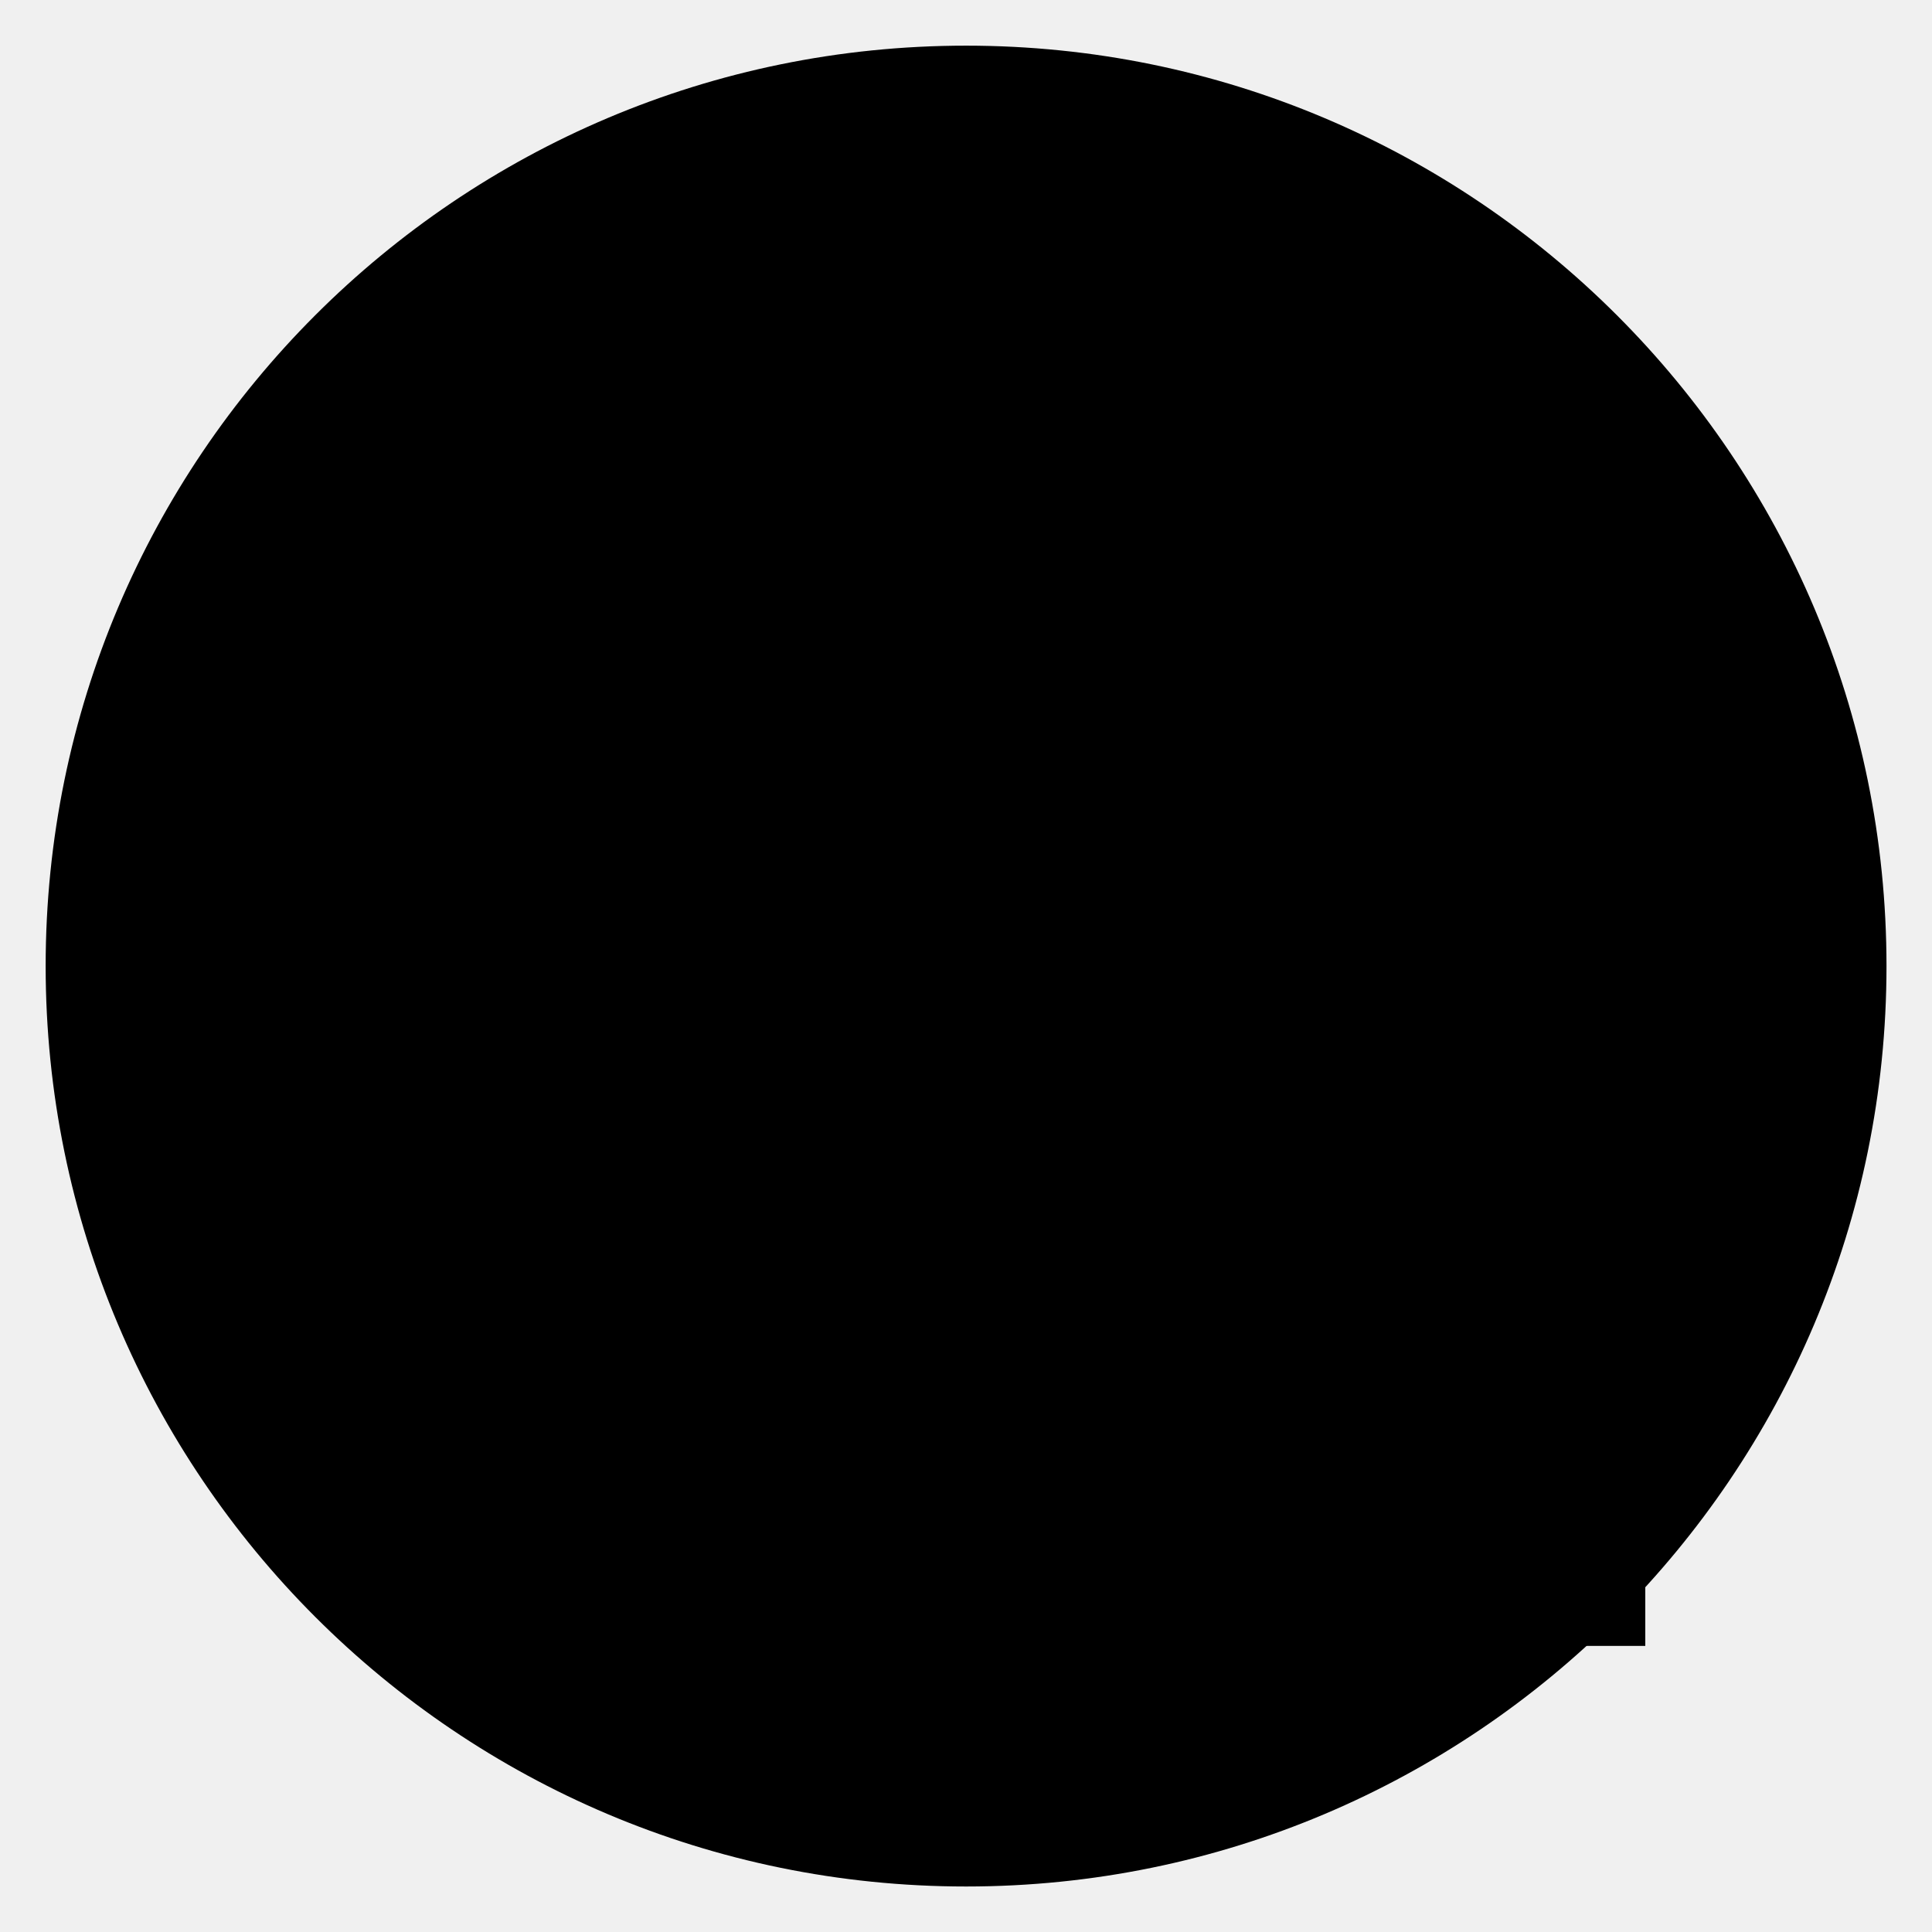
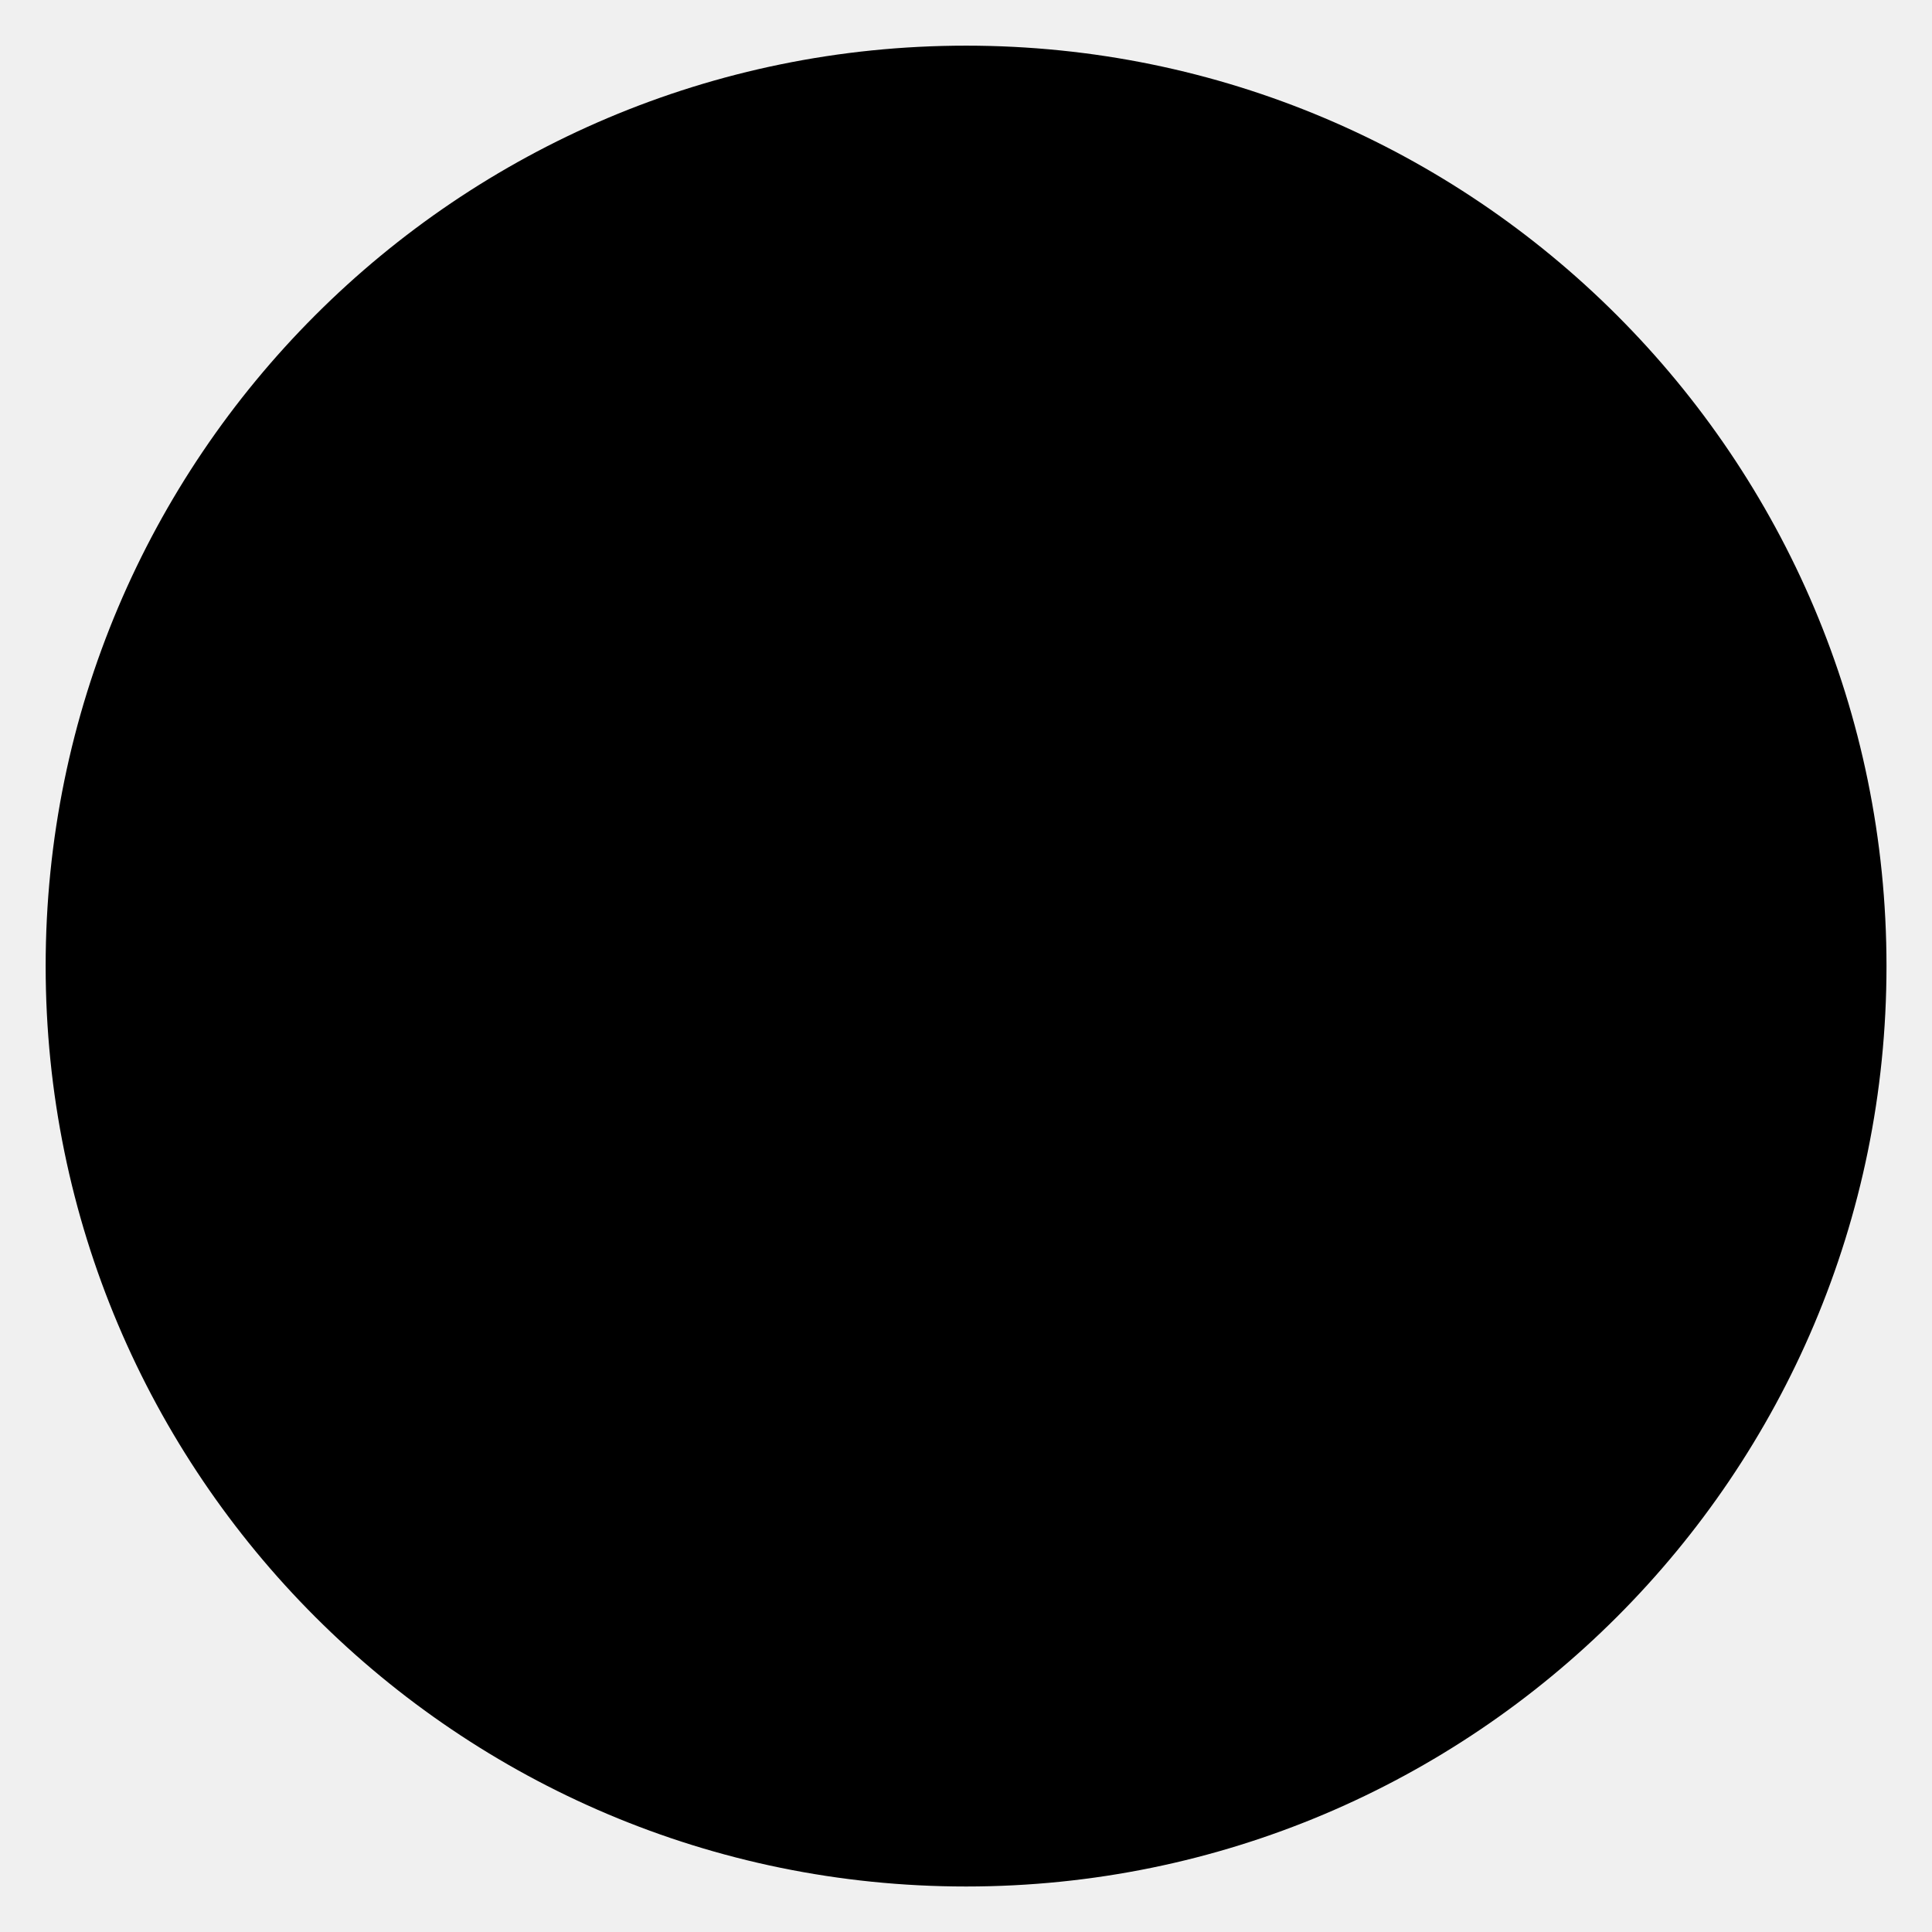
<svg xmlns="http://www.w3.org/2000/svg" id="Layer_5" viewBox="0 0 126.95 126.95">
  <defs>
-     <style>.2numeric-cls-1{fill:#fcee21;}.2numeric-cls-2,.2numeric-cls-3{fill:none;opacity:.4;stroke:#fff;stroke-miterlimit:10;stroke-width:6px;}.2numeric-cls-3{stroke-linecap:square;}</style>
+     <style>.2numeric-cls-1{stroke:#fcee21;}.2numeric-cls-1,.2numeric-cls-2,.2numeric-cls-3{fill:none;stroke-miterlimit:10;stroke-width:6px;}.2numeric-cls-2,.2numeric-cls-3{opacity:.4;stroke:#fff;}.2numeric-cls-3{stroke-linecap:square;}</style>
  </defs>
  <circle class="2numeric-cls-2" cx="63.48" cy="63.48" r="60.48" />
  <polyline class="2numeric-cls-3" points="21.78 105.22 21.78 21.74 105.26 21.74 105.26 105.22" />
  <polygon class="2numeric-cls-3" points="103.43 105.26 63.7 25.09 23.96 105.26 103.43 105.26" />
-   <path class="2numeric-cls-1" d="m76.17,24.81c15.91,0,25.71,11.13,25.71,23.15,0,27.6-32.38,21.7-37.17,44.85h37.39v9.35h-49.08v-3.34c0-35.05,38.84-30.49,38.84-50.86,0-7.01-6.01-13.58-15.69-13.58-8.9,0-15.58,5.79-17.25,16.58l-9.46-2.23c2.56-14.47,12.02-23.93,26.71-23.93m0-6c-8.61,0-16.21,2.81-21.97,8.13-5.45,5.03-9.13,12.21-10.64,20.75l-.99,5.59,5.52,1.3,9.46,2.23,6.31,1.49.99-6.41c.81-5.25,3.43-11.5,11.32-11.5,4.7,0,9.69,2.66,9.69,7.58s-3.61,7.38-12.48,12.44c-11.12,6.34-26.35,15.03-26.35,38.41v9.34h61.08v-21.35h-34.05c2.7-3.16,6.74-5.52,12-8.42,9.73-5.37,21.83-12.06,21.83-30.42,0-7.73-3.1-14.97-8.72-20.4-5.84-5.64-14.01-8.75-22.99-8.75h0Z" />
+   <path class="2numeric-cls-1" d="m50.03,105.15v-6.34c0-21.64,13.77-29.49,24.84-35.81,8.68-4.95,14-8.33,14-15.05,0-5.13-4.45-10.58-12.69-10.58-7.7,0-12.91,5.12-14.29,14.04l-.5,3.2-15.38-3.62.49-2.79c2.93-16.53,14.01-26.4,29.66-26.4,18.64,0,28.71,13.47,28.71,26.15,0,16.59-10.77,22.54-20.28,27.8-6.65,3.67-12.98,7.17-15.85,14.05h36.35v15.35h-55.08Z" />
</svg>
